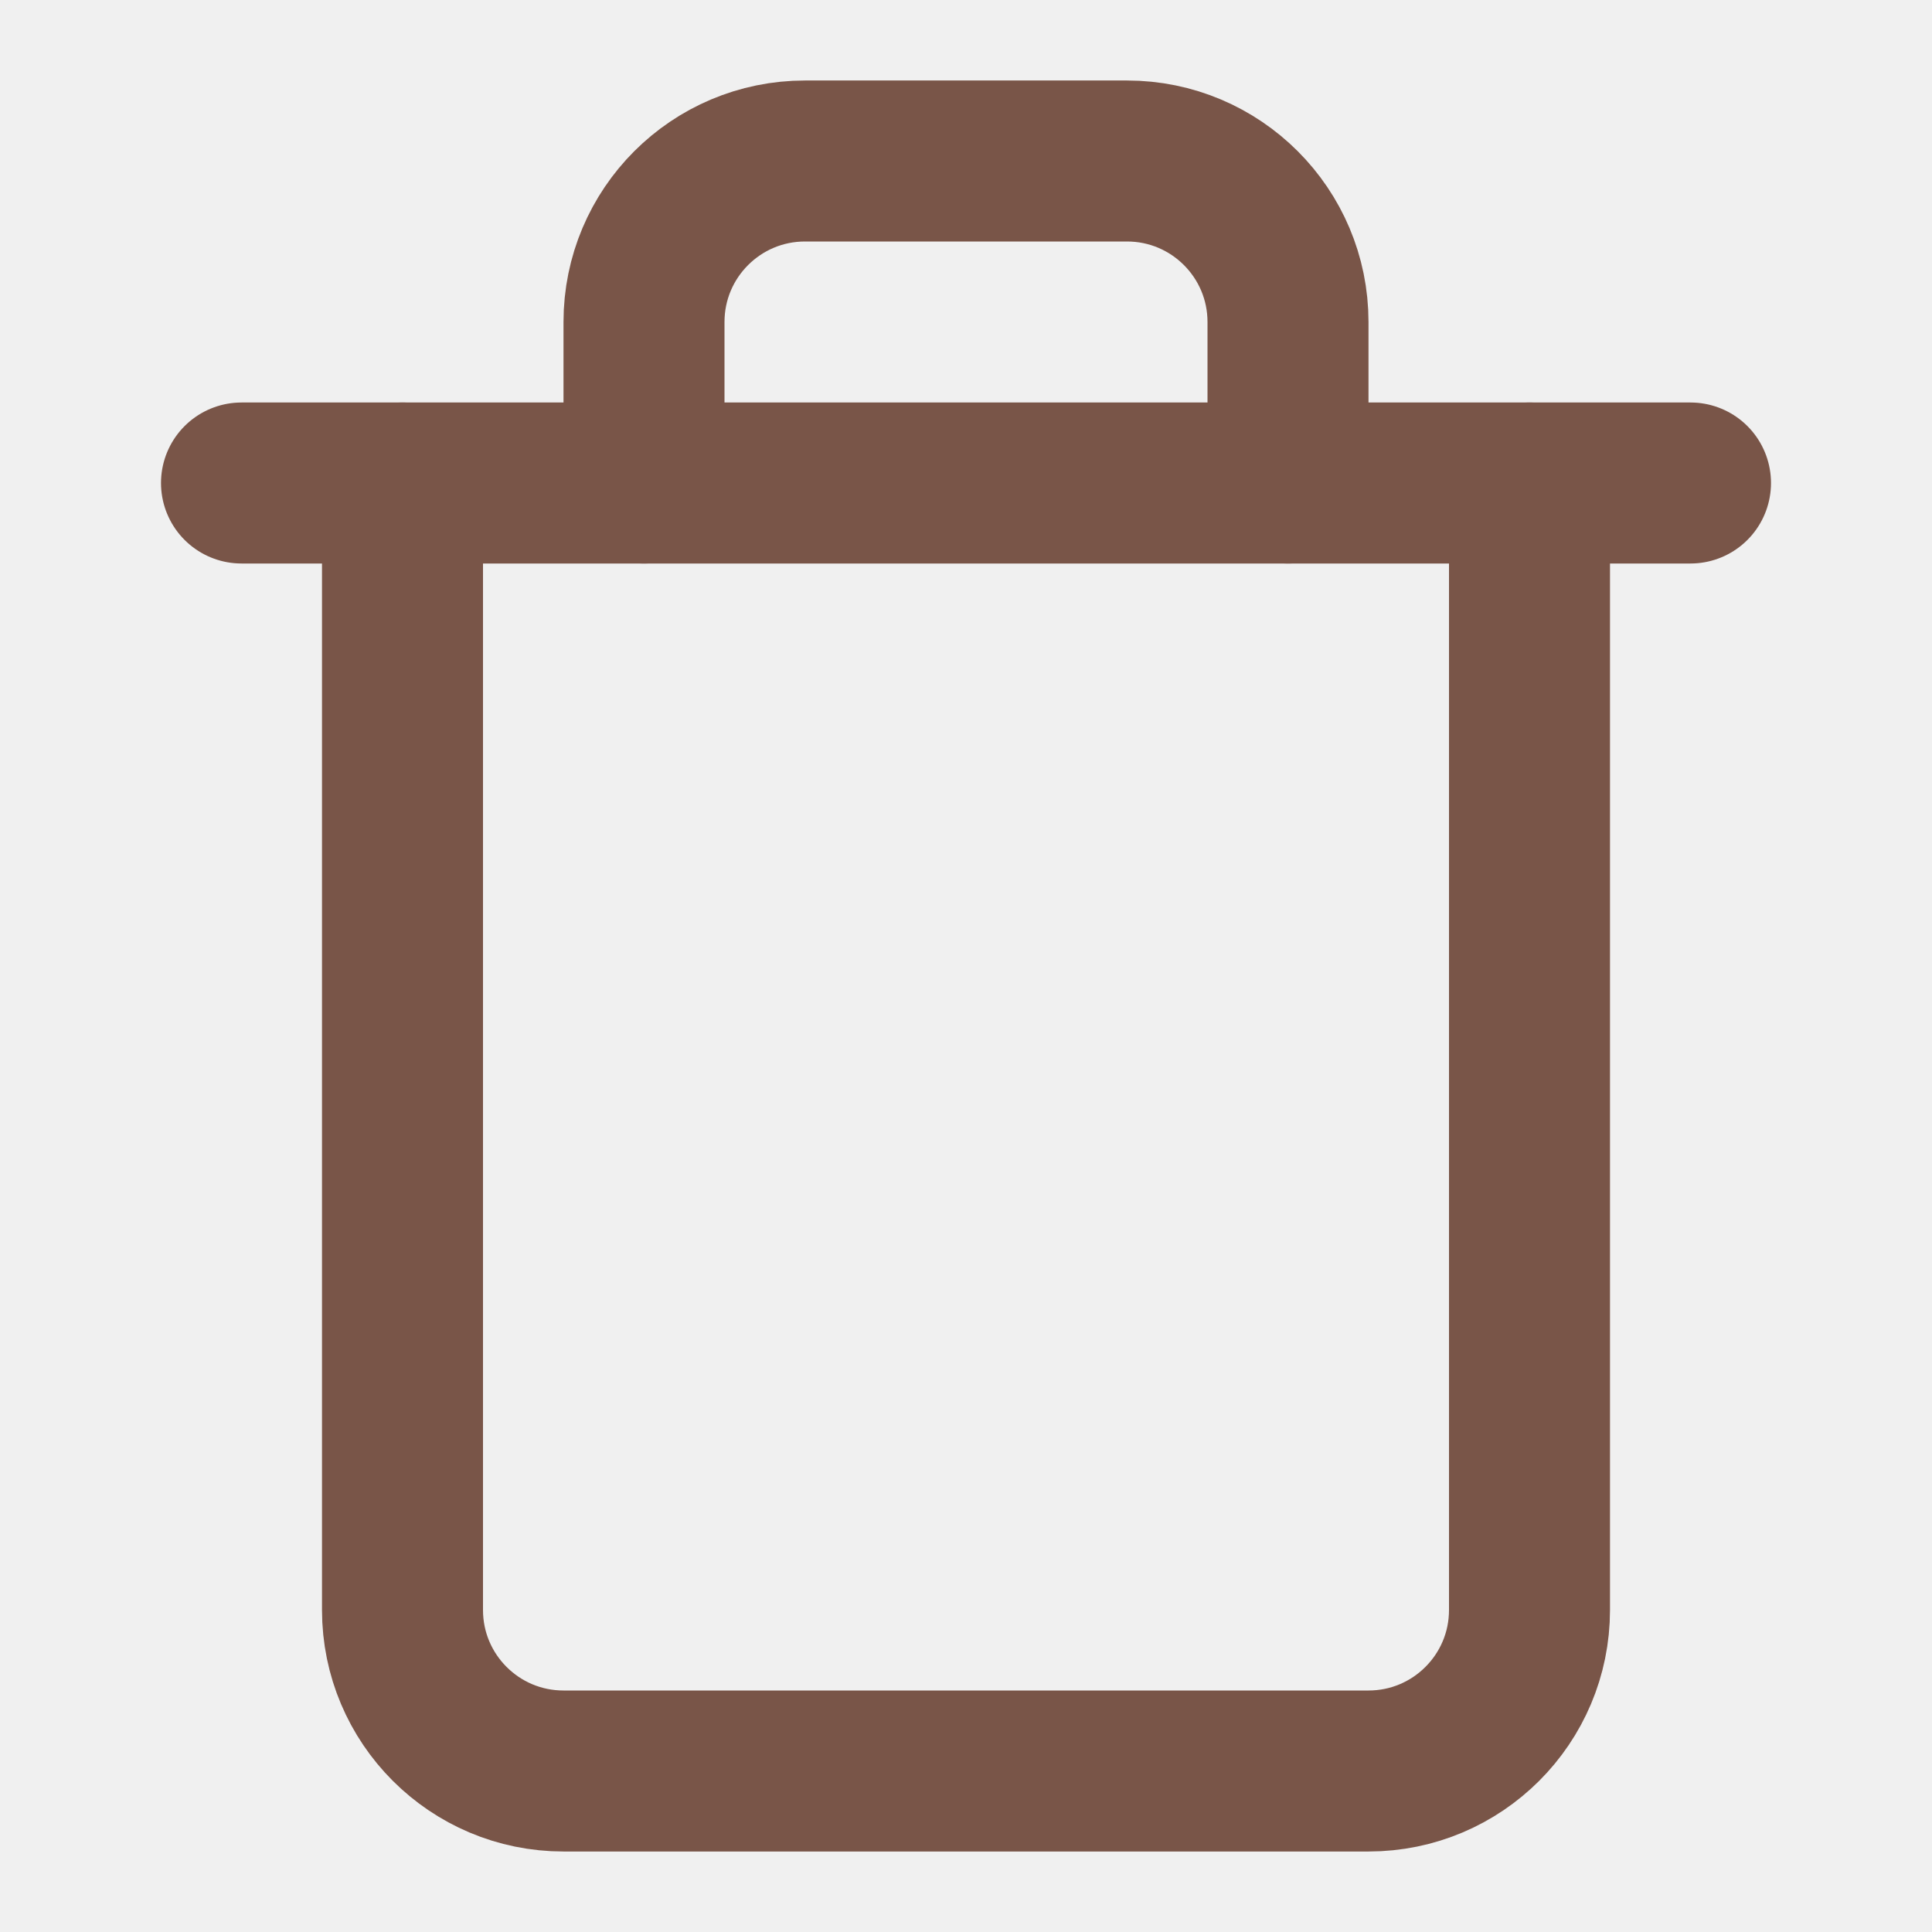
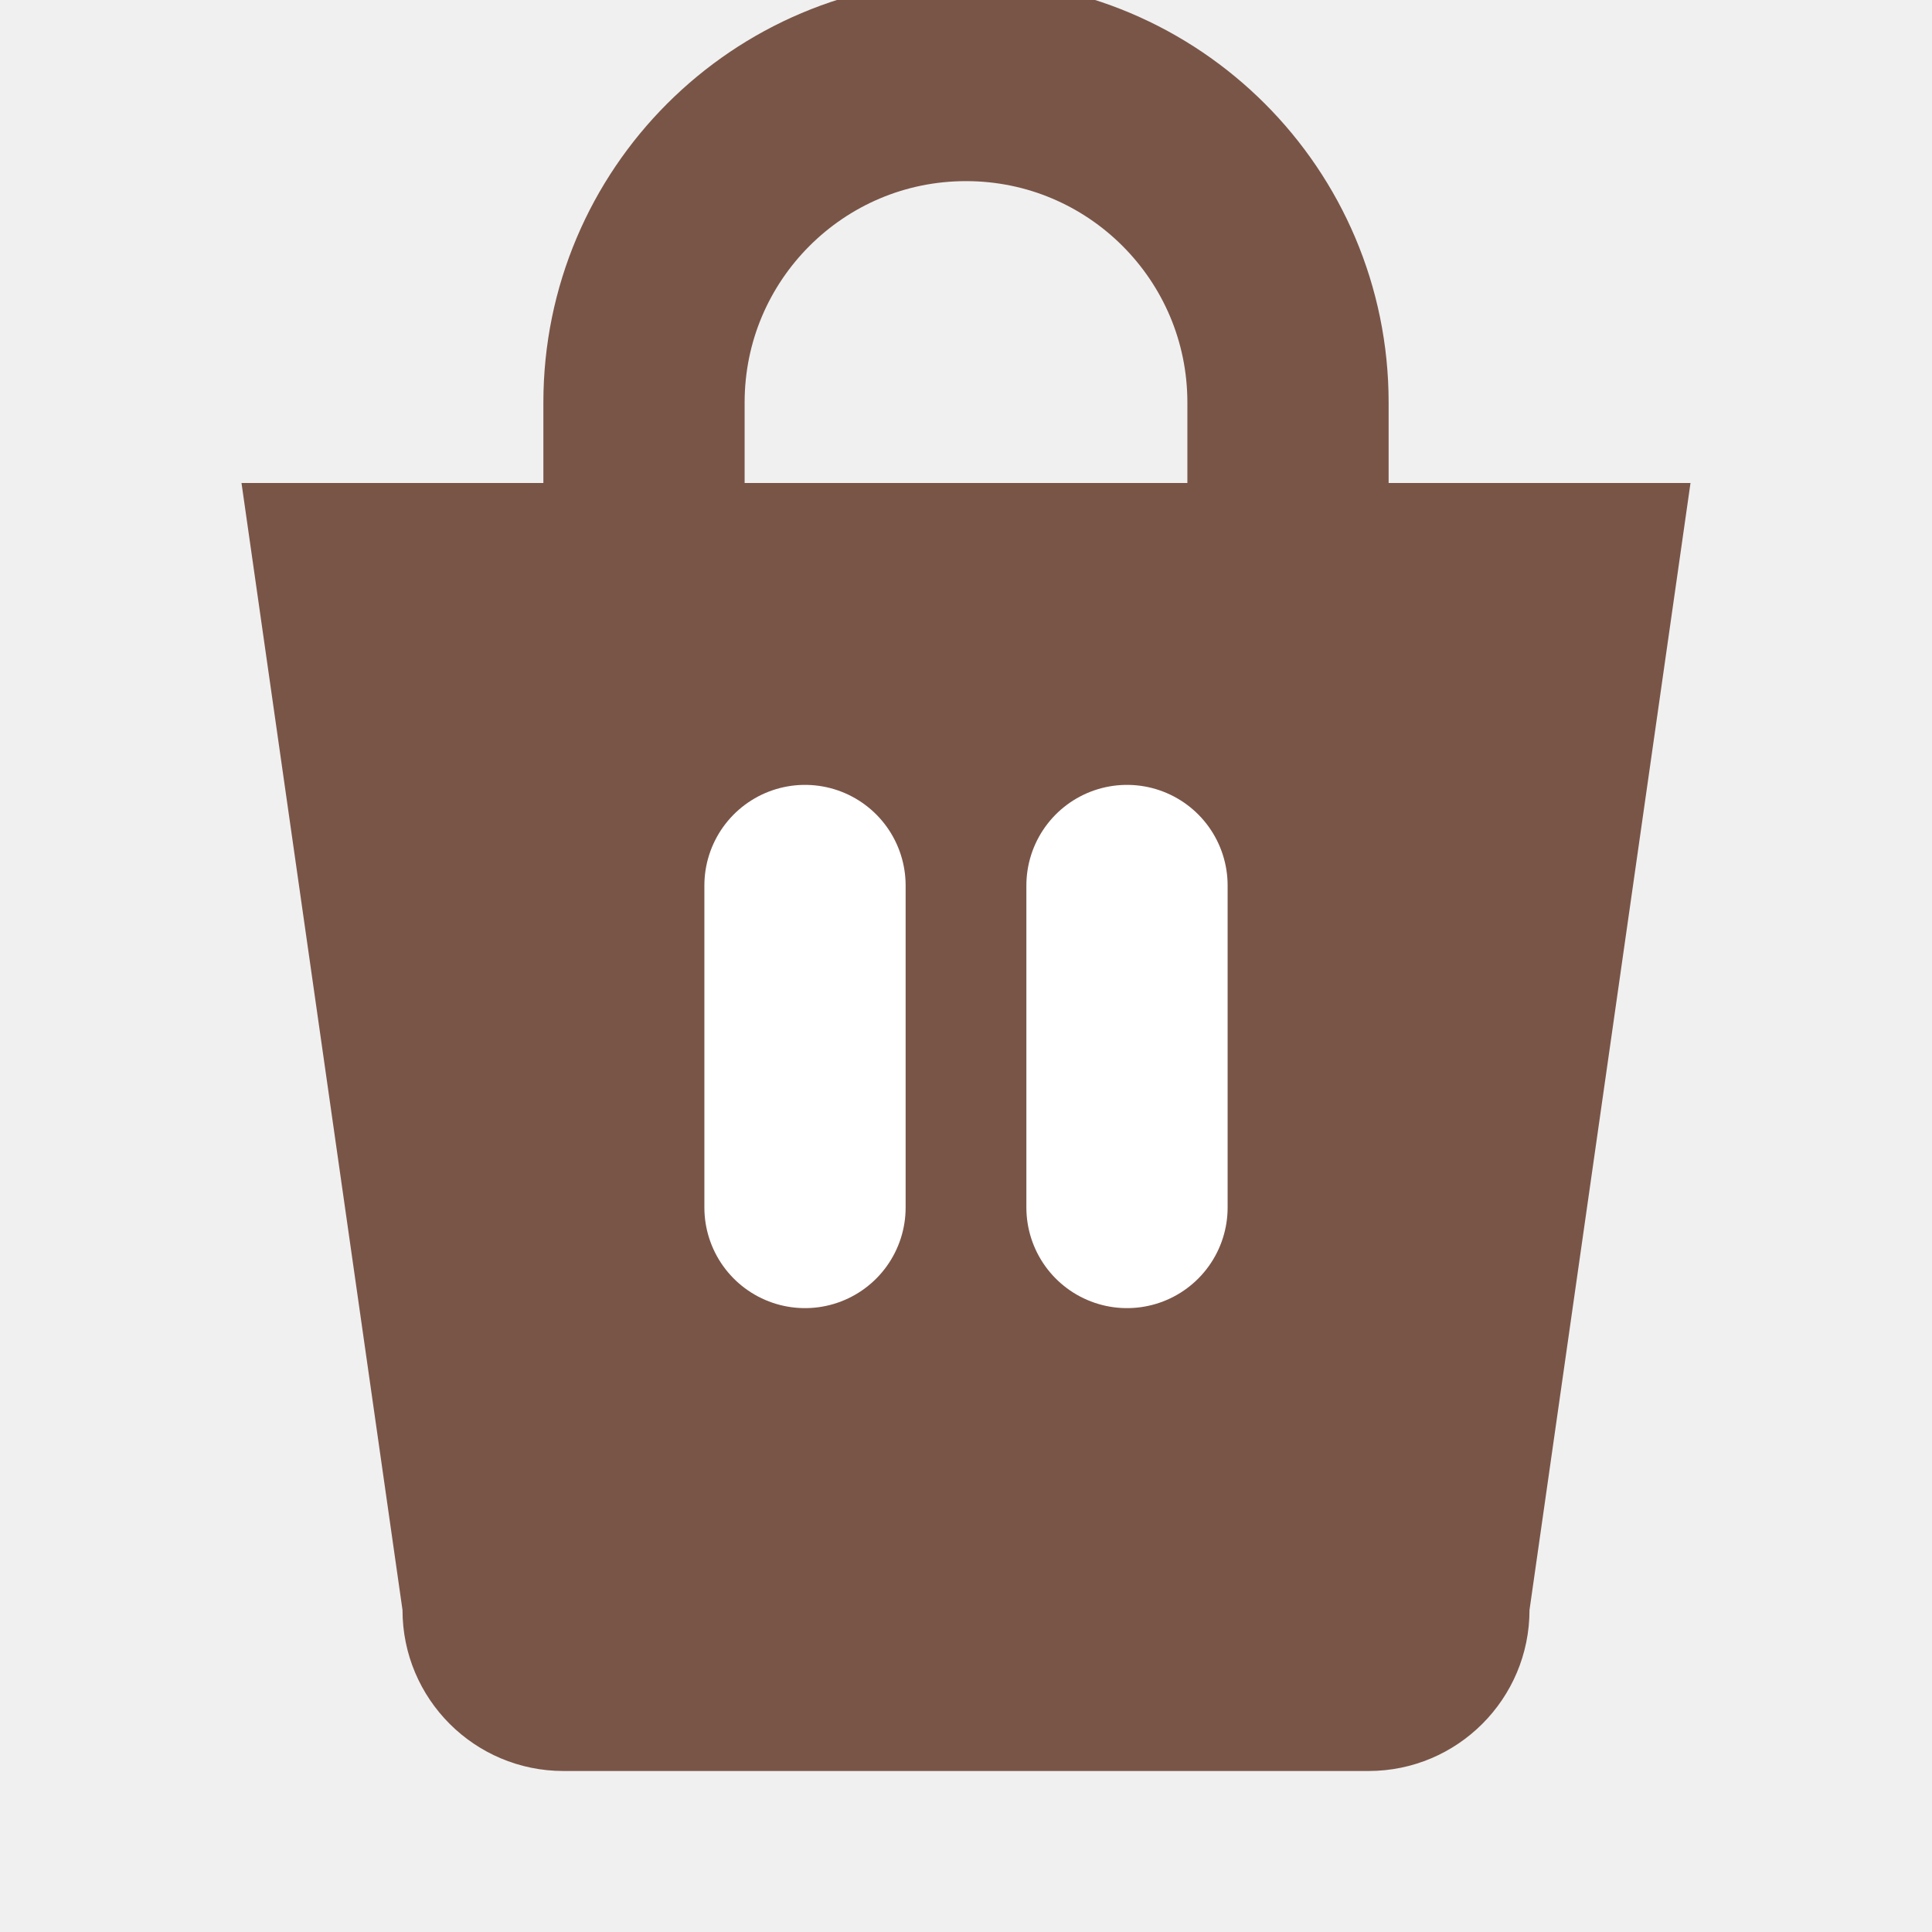
- <svg xmlns="http://www.w3.org/2000/svg" viewBox="0 0 24 24" fill="none" stroke="#795548" stroke-width="2" stroke-linecap="round" stroke-linejoin="round">
-   <path d="M3 6l18 0" />
-   <path d="M19 6v14a2 2 0 01-2 2H7a2 2 0 01-2-2V6" />
-   <path d="M8 6V4a2 2 0 012-2h4a2 2 0 012 2v2" />
+ <svg xmlns="http://www.w3.org/2000/svg" viewBox="0 0 24 24">
+   <path d="M3 6h18l-2 14a2 2 0 01-2 2H7a2 2 0 01-2-2z" fill="#795548" />
+   <path d="M8 7V5a4 4 0 018 0v2" fill="none" stroke="#795548" stroke-width="2.5" />
+   <path d="M10 11v4M14 11v4" stroke="#fff" stroke-width="2.5" stroke-linecap="round" />
</svg>
